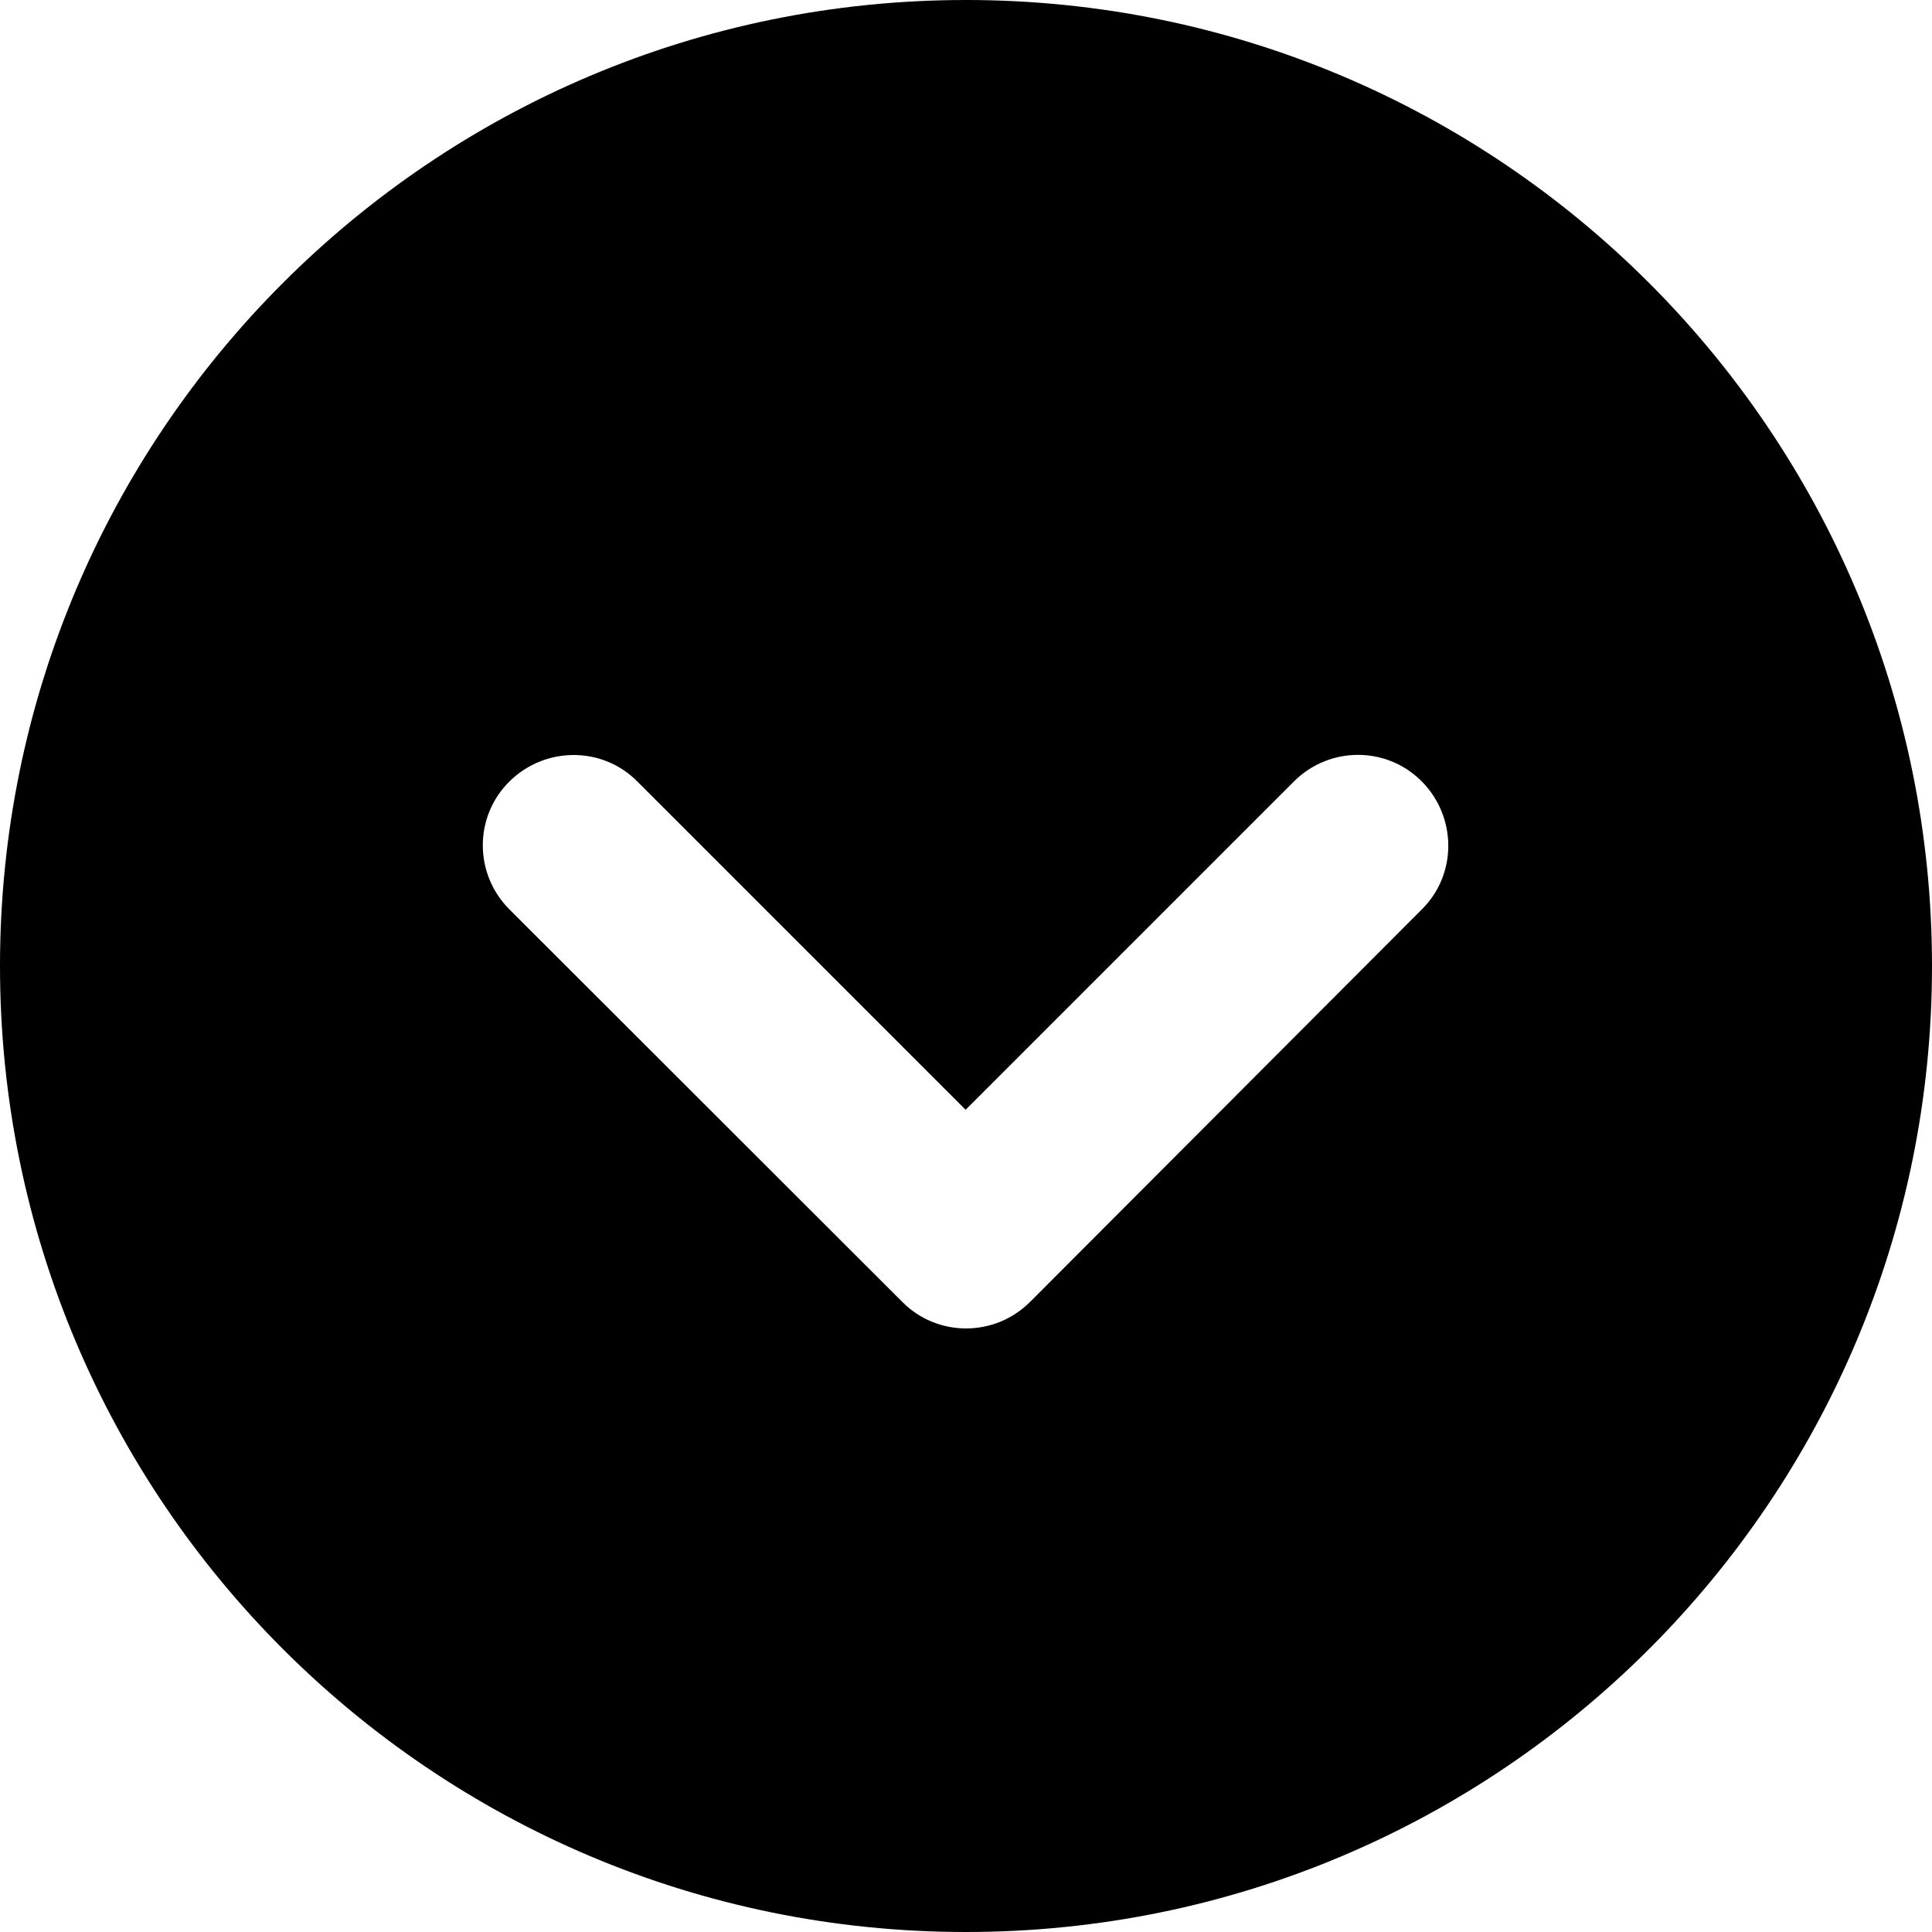
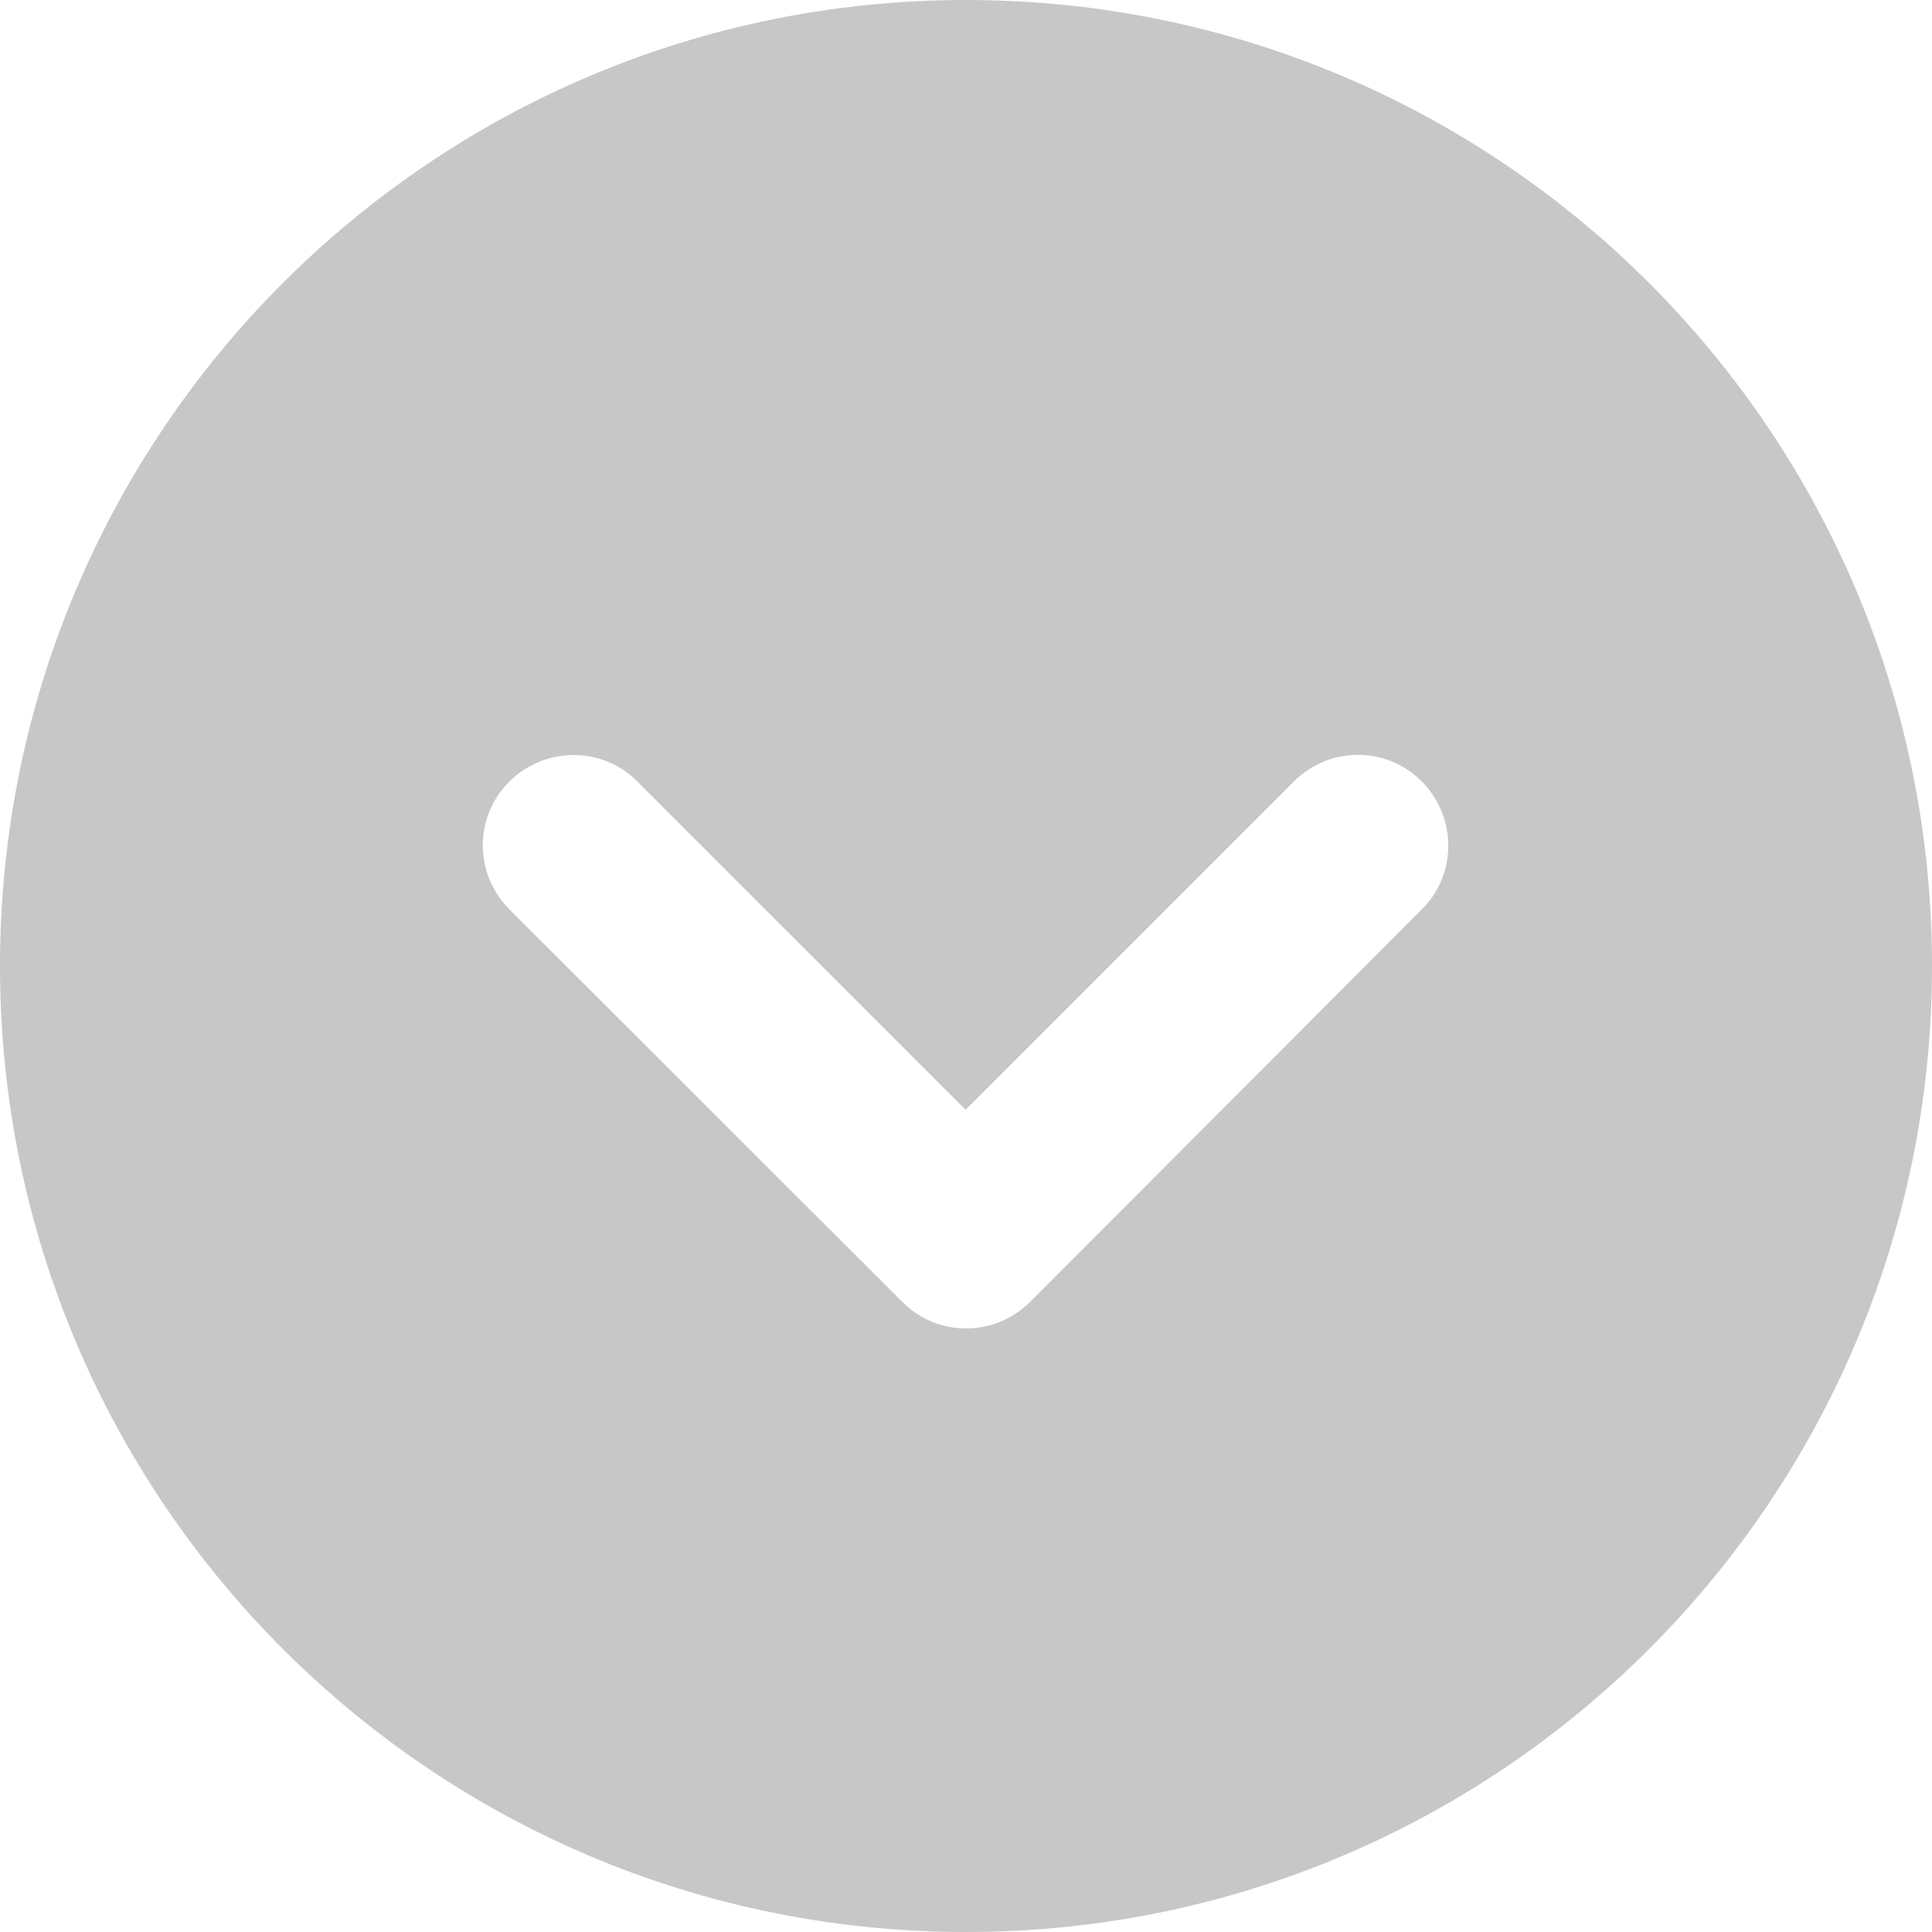
- <svg xmlns="http://www.w3.org/2000/svg" viewBox="0 0 512 512">
+ <svg xmlns="http://www.w3.org/2000/svg" fill="#C7C7C7" viewBox="0 0 512 512">
  <path d="M256 0a256 256 0 1 0 0 512A256 256 0 1 0 256 0zM135 241c-9.4-9.4-9.4-24.6 0-33.9s24.6-9.4 33.9 0l87 87 87-87c9.4-9.4 24.6-9.4 33.9 0s9.4 24.6 0 33.9L273 345c-9.4 9.4-24.6 9.4-33.9 0L135 241z" />
</svg>
